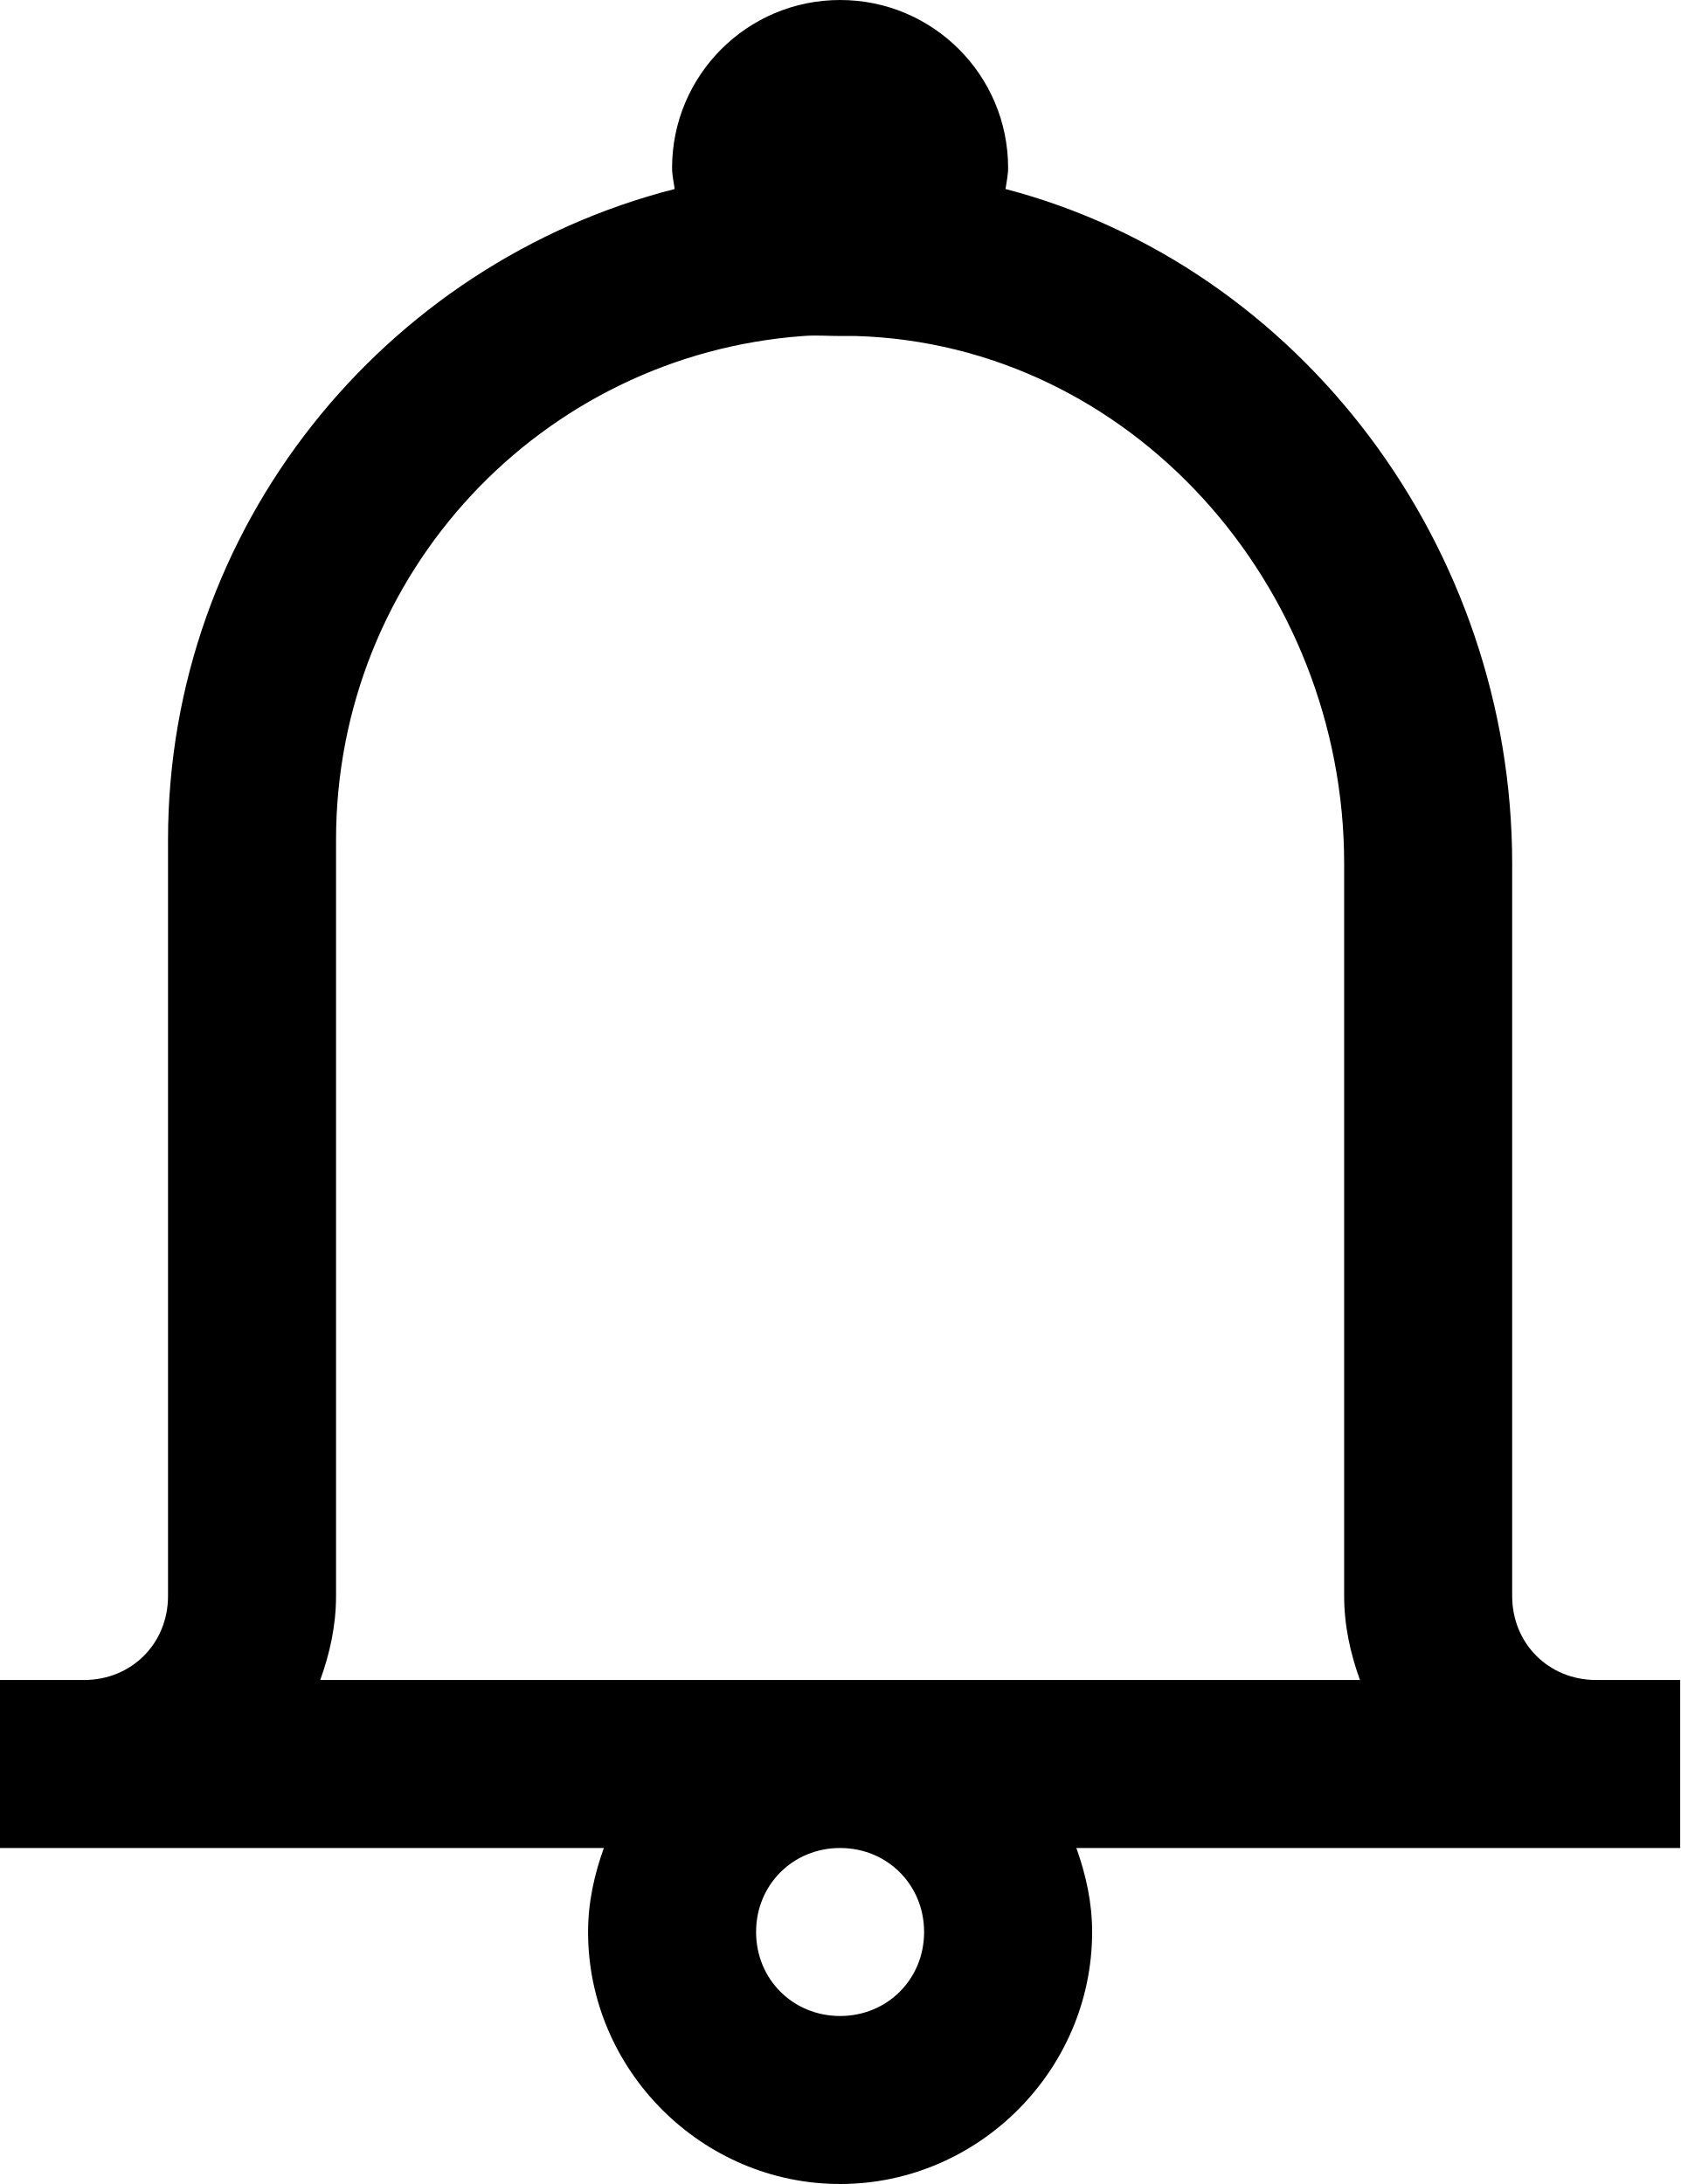
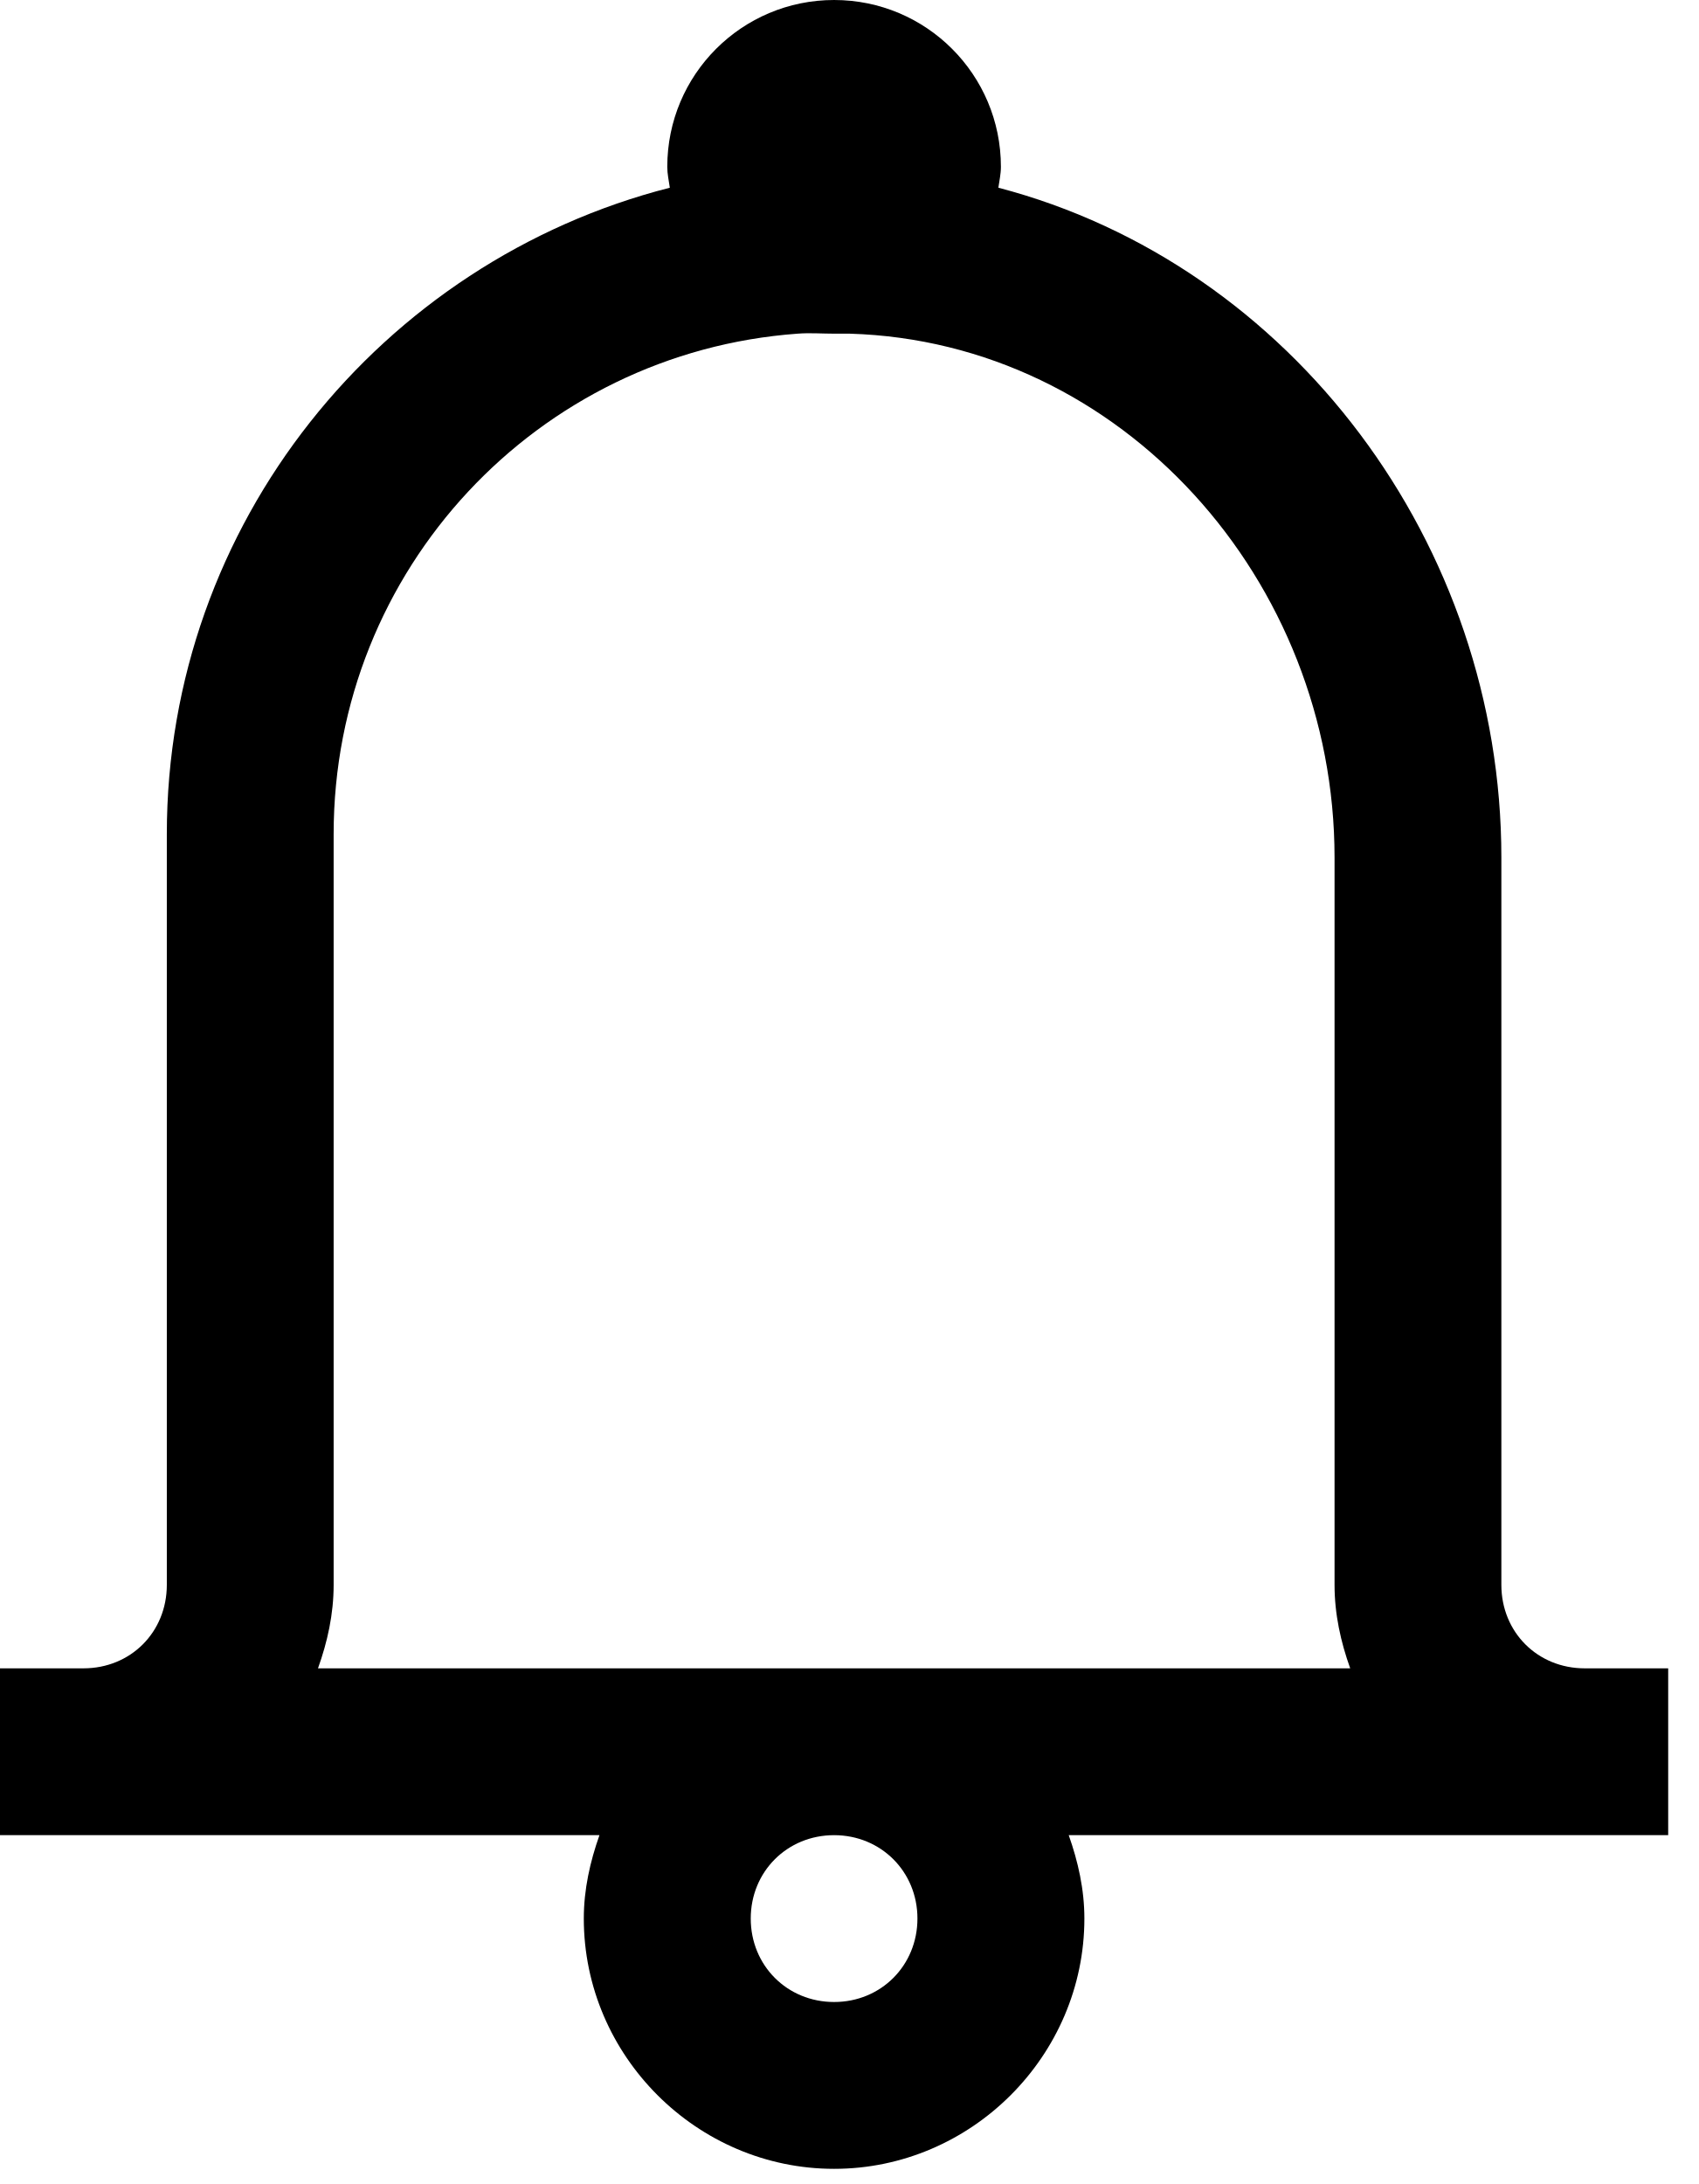
- <svg xmlns="http://www.w3.org/2000/svg" width="20" height="26" viewBox="0 0 20 26">
-   <path d="M10,0 C8.895,0 8,0.895 8,2 C8,2.086 8.02,2.168 8.031,2.25 C4.574,3.133 2,6.273 2,10 L2,19 C2,19.566 1.566,20 1,20 L0,20 L0,22 L7.188,22 C7.074,22.316 7,22.648 7,23 C7,24.645 8.355,26 10,26 C11.645,26 13,24.645 13,23 C13,22.648 12.926,22.316 12.812,22 L20,22 L20,20 L19,20 C18.434,20 18,19.566 18,19 L18,10.281 C18,6.523 15.488,3.172 11.969,2.25 C11.98,2.168 12,2.086 12,2 C12,0.895 11.105,0 10,0 Z M9.562,4 C9.707,3.988 9.852,4 10,4 C10.062,4 10.125,4 10.188,4 C13.453,4.098 16,6.961 16,10.281 L16,19 C16,19.352 16.074,19.684 16.188,20 L3.812,20 C3.926,19.684 4,19.352 4,19 L4,10 C4,6.824 6.445,4.227 9.562,4 Z M10,22 C10.562,22 11,22.438 11,23 C11,23.562 10.562,24 10,24 C9.438,24 9,23.562 9,23 C9,22.438 9.438,22 10,22 Z" />
+ <svg xmlns="http://www.w3.org/2000/svg" width="14px" height="18px" viewBox="0 0 14 18" version="1.1">
+   <g id="UI-Elements" stroke="none" stroke-width="1" fill="none" fill-rule="evenodd">
+     <g id="[UI]-Icons" transform="translate(-219, -258)">
+       <g id="bell" transform="translate(215, 256)">
+         <path d="M10.875,2 C10.115,2 9.5,2.615 9.5,3.375 C9.5,3.434 9.513,3.49 9.521,3.547 C7.145,4.154 5.375,6.313 5.375,8.875 L5.375,15.062 C5.375,15.452 5.077,15.75 4.688,15.75 L4,15.75 L4,17.125 L8.941,17.125 C8.864,17.343 8.812,17.571 8.812,17.812 C8.812,18.943 9.744,19.875 10.875,19.875 C12.006,19.875 12.938,18.943 12.938,17.812 C12.938,17.571 12.886,17.343 12.809,17.125 L17.75,17.125 L17.75,15.75 L17.062,15.75 C16.673,15.75 16.375,15.452 16.375,15.062 L16.375,9.068 C16.375,6.485 14.648,4.181 12.229,3.547 C12.237,3.49 12.25,3.434 12.25,3.375 C12.25,2.615 11.635,2 10.875,2 Z M10.574,4.75 C10.674,4.742 10.773,4.75 10.875,4.75 C10.918,4.75 10.961,4.75 11.004,4.75 C13.249,4.817 15,6.786 15,9.068 L15,15.062 C15,15.304 15.051,15.532 15.129,15.75 L6.621,15.75 C6.699,15.532 6.75,15.304 6.75,15.062 L6.75,8.875 C6.75,6.692 8.431,4.906 10.574,4.75 Z M10.875,17.125 C11.262,17.125 11.562,17.426 11.562,17.812 C11.562,18.199 11.262,18.5 10.875,18.5 C10.488,18.5 10.188,18.199 10.188,17.812 C10.188,17.426 10.488,17.125 10.875,17.125 Z" id="Shape" fill="#000000" fill-rule="nonzero" />
+         <polygon id="Path" points="0 0 22 0 22 22 0 22" />
+       </g>
+     </g>
+   </g>
</svg>
